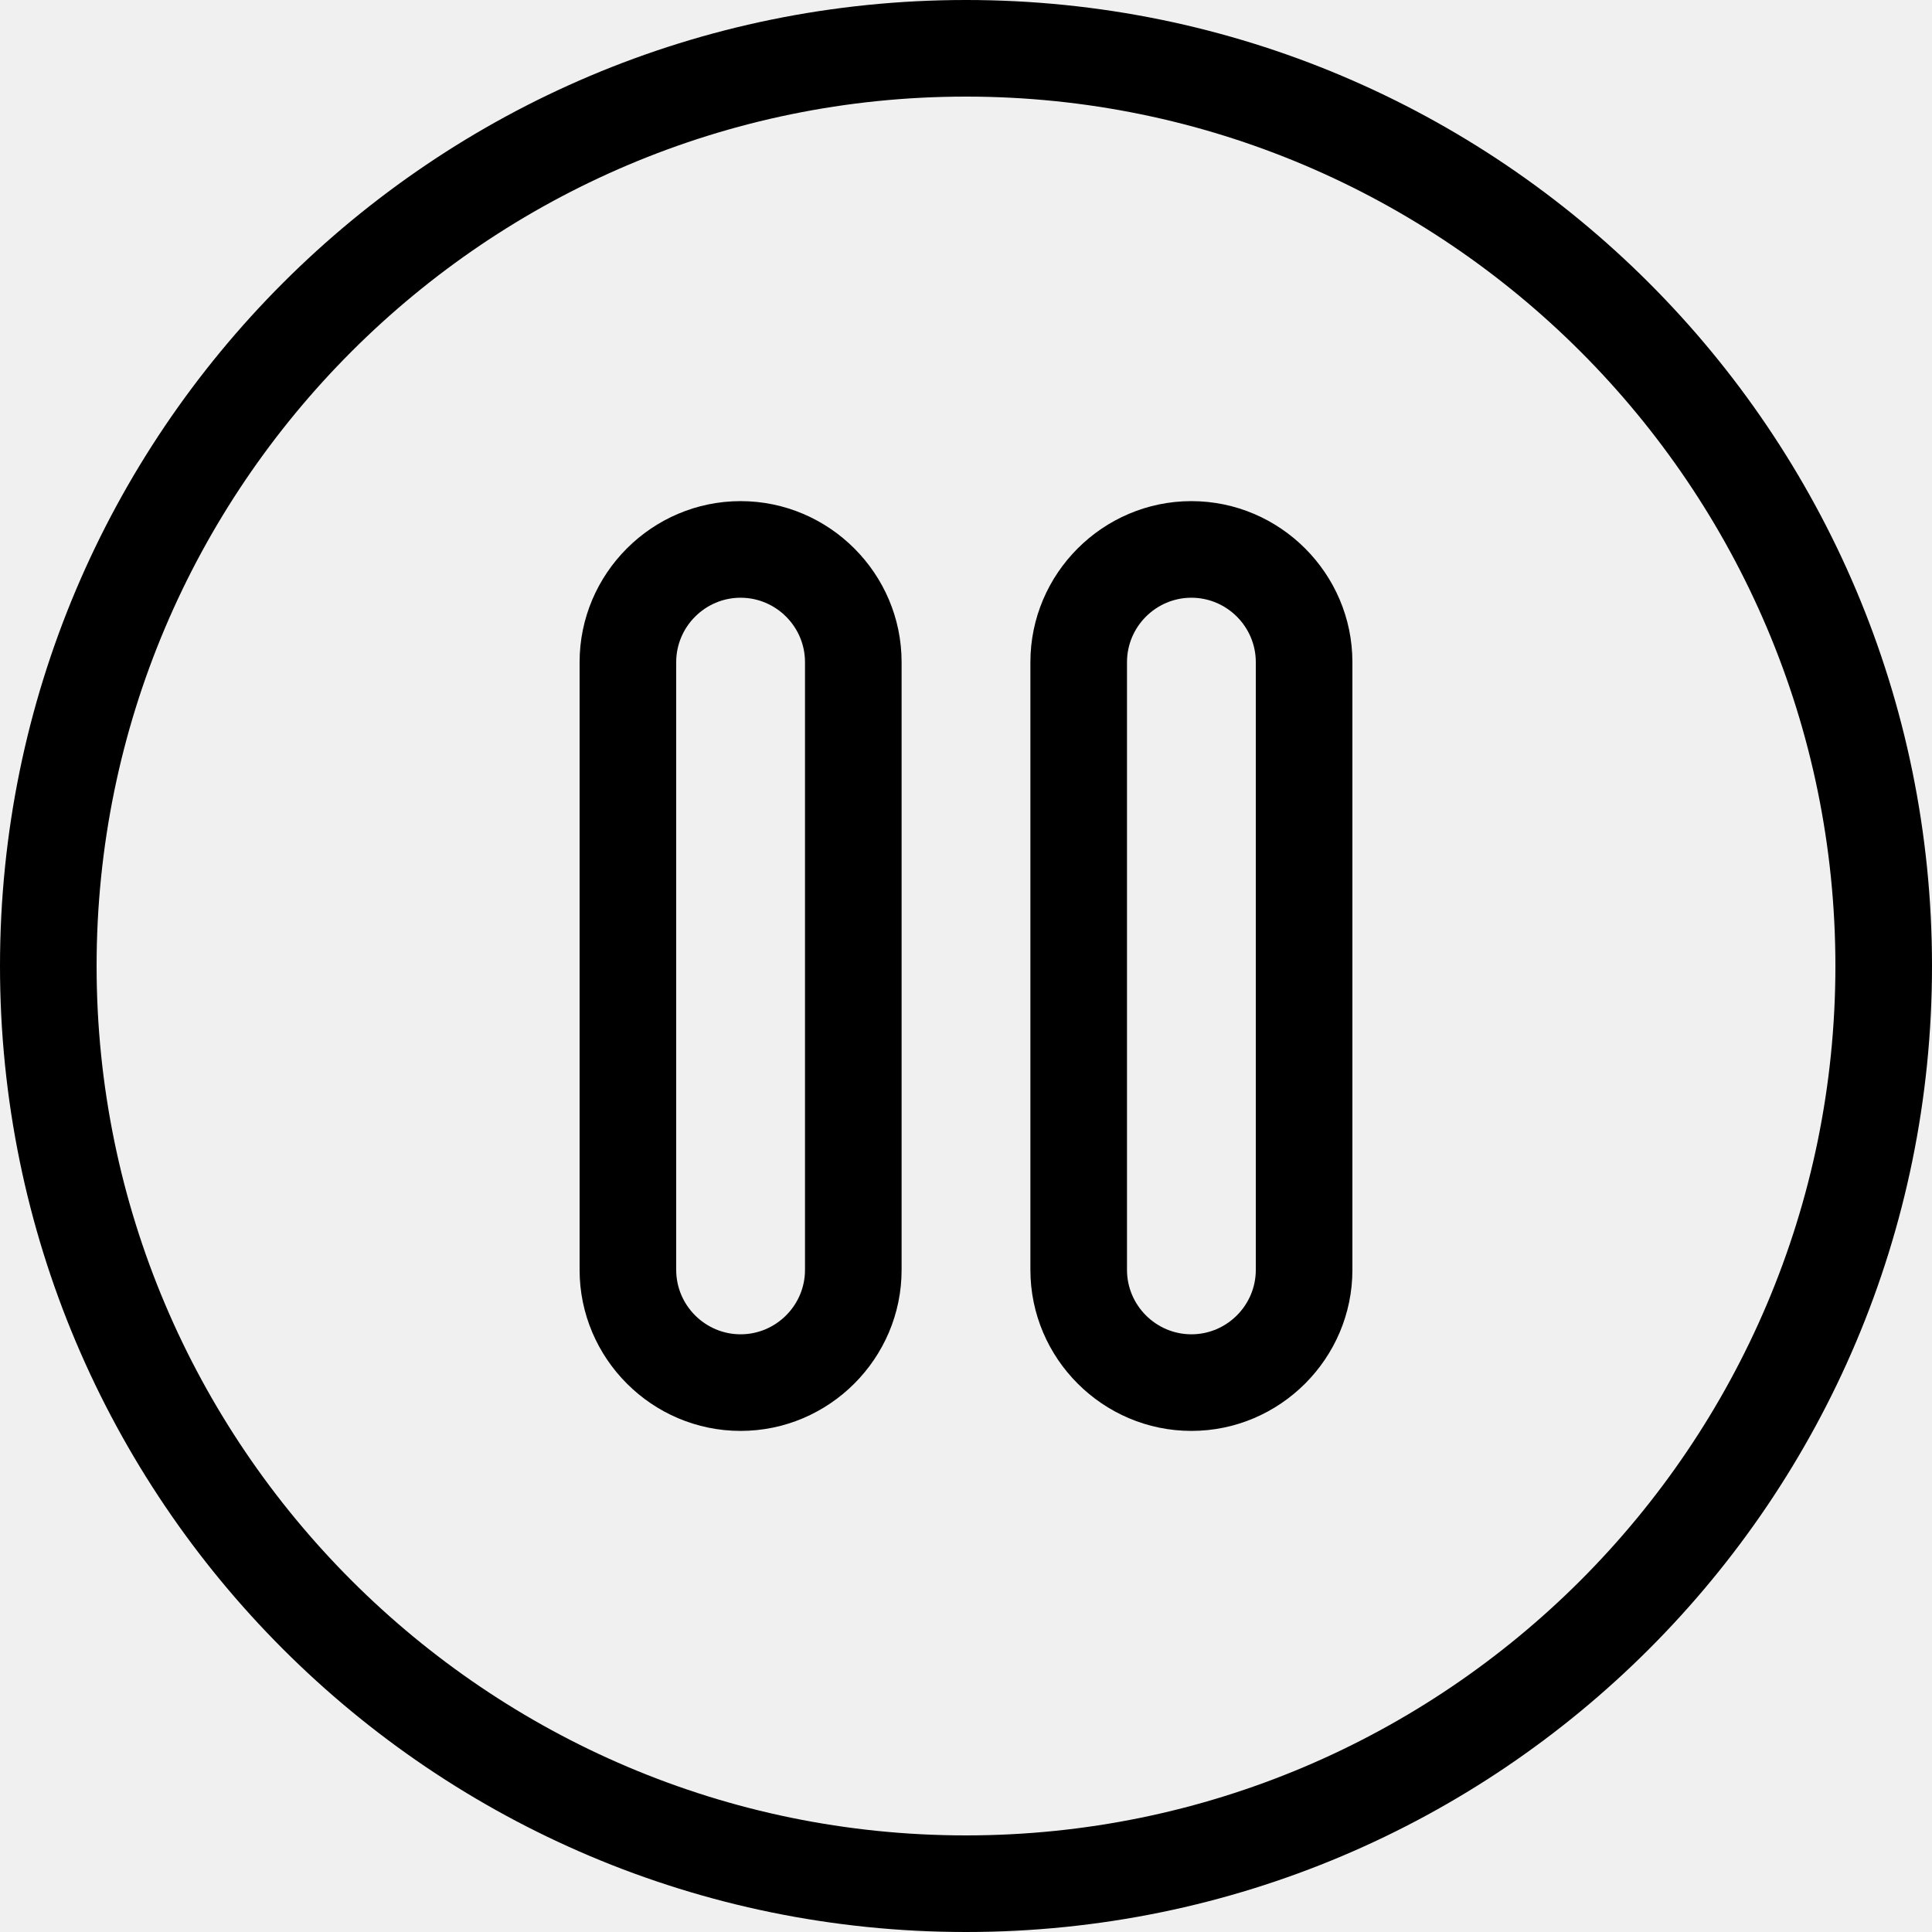
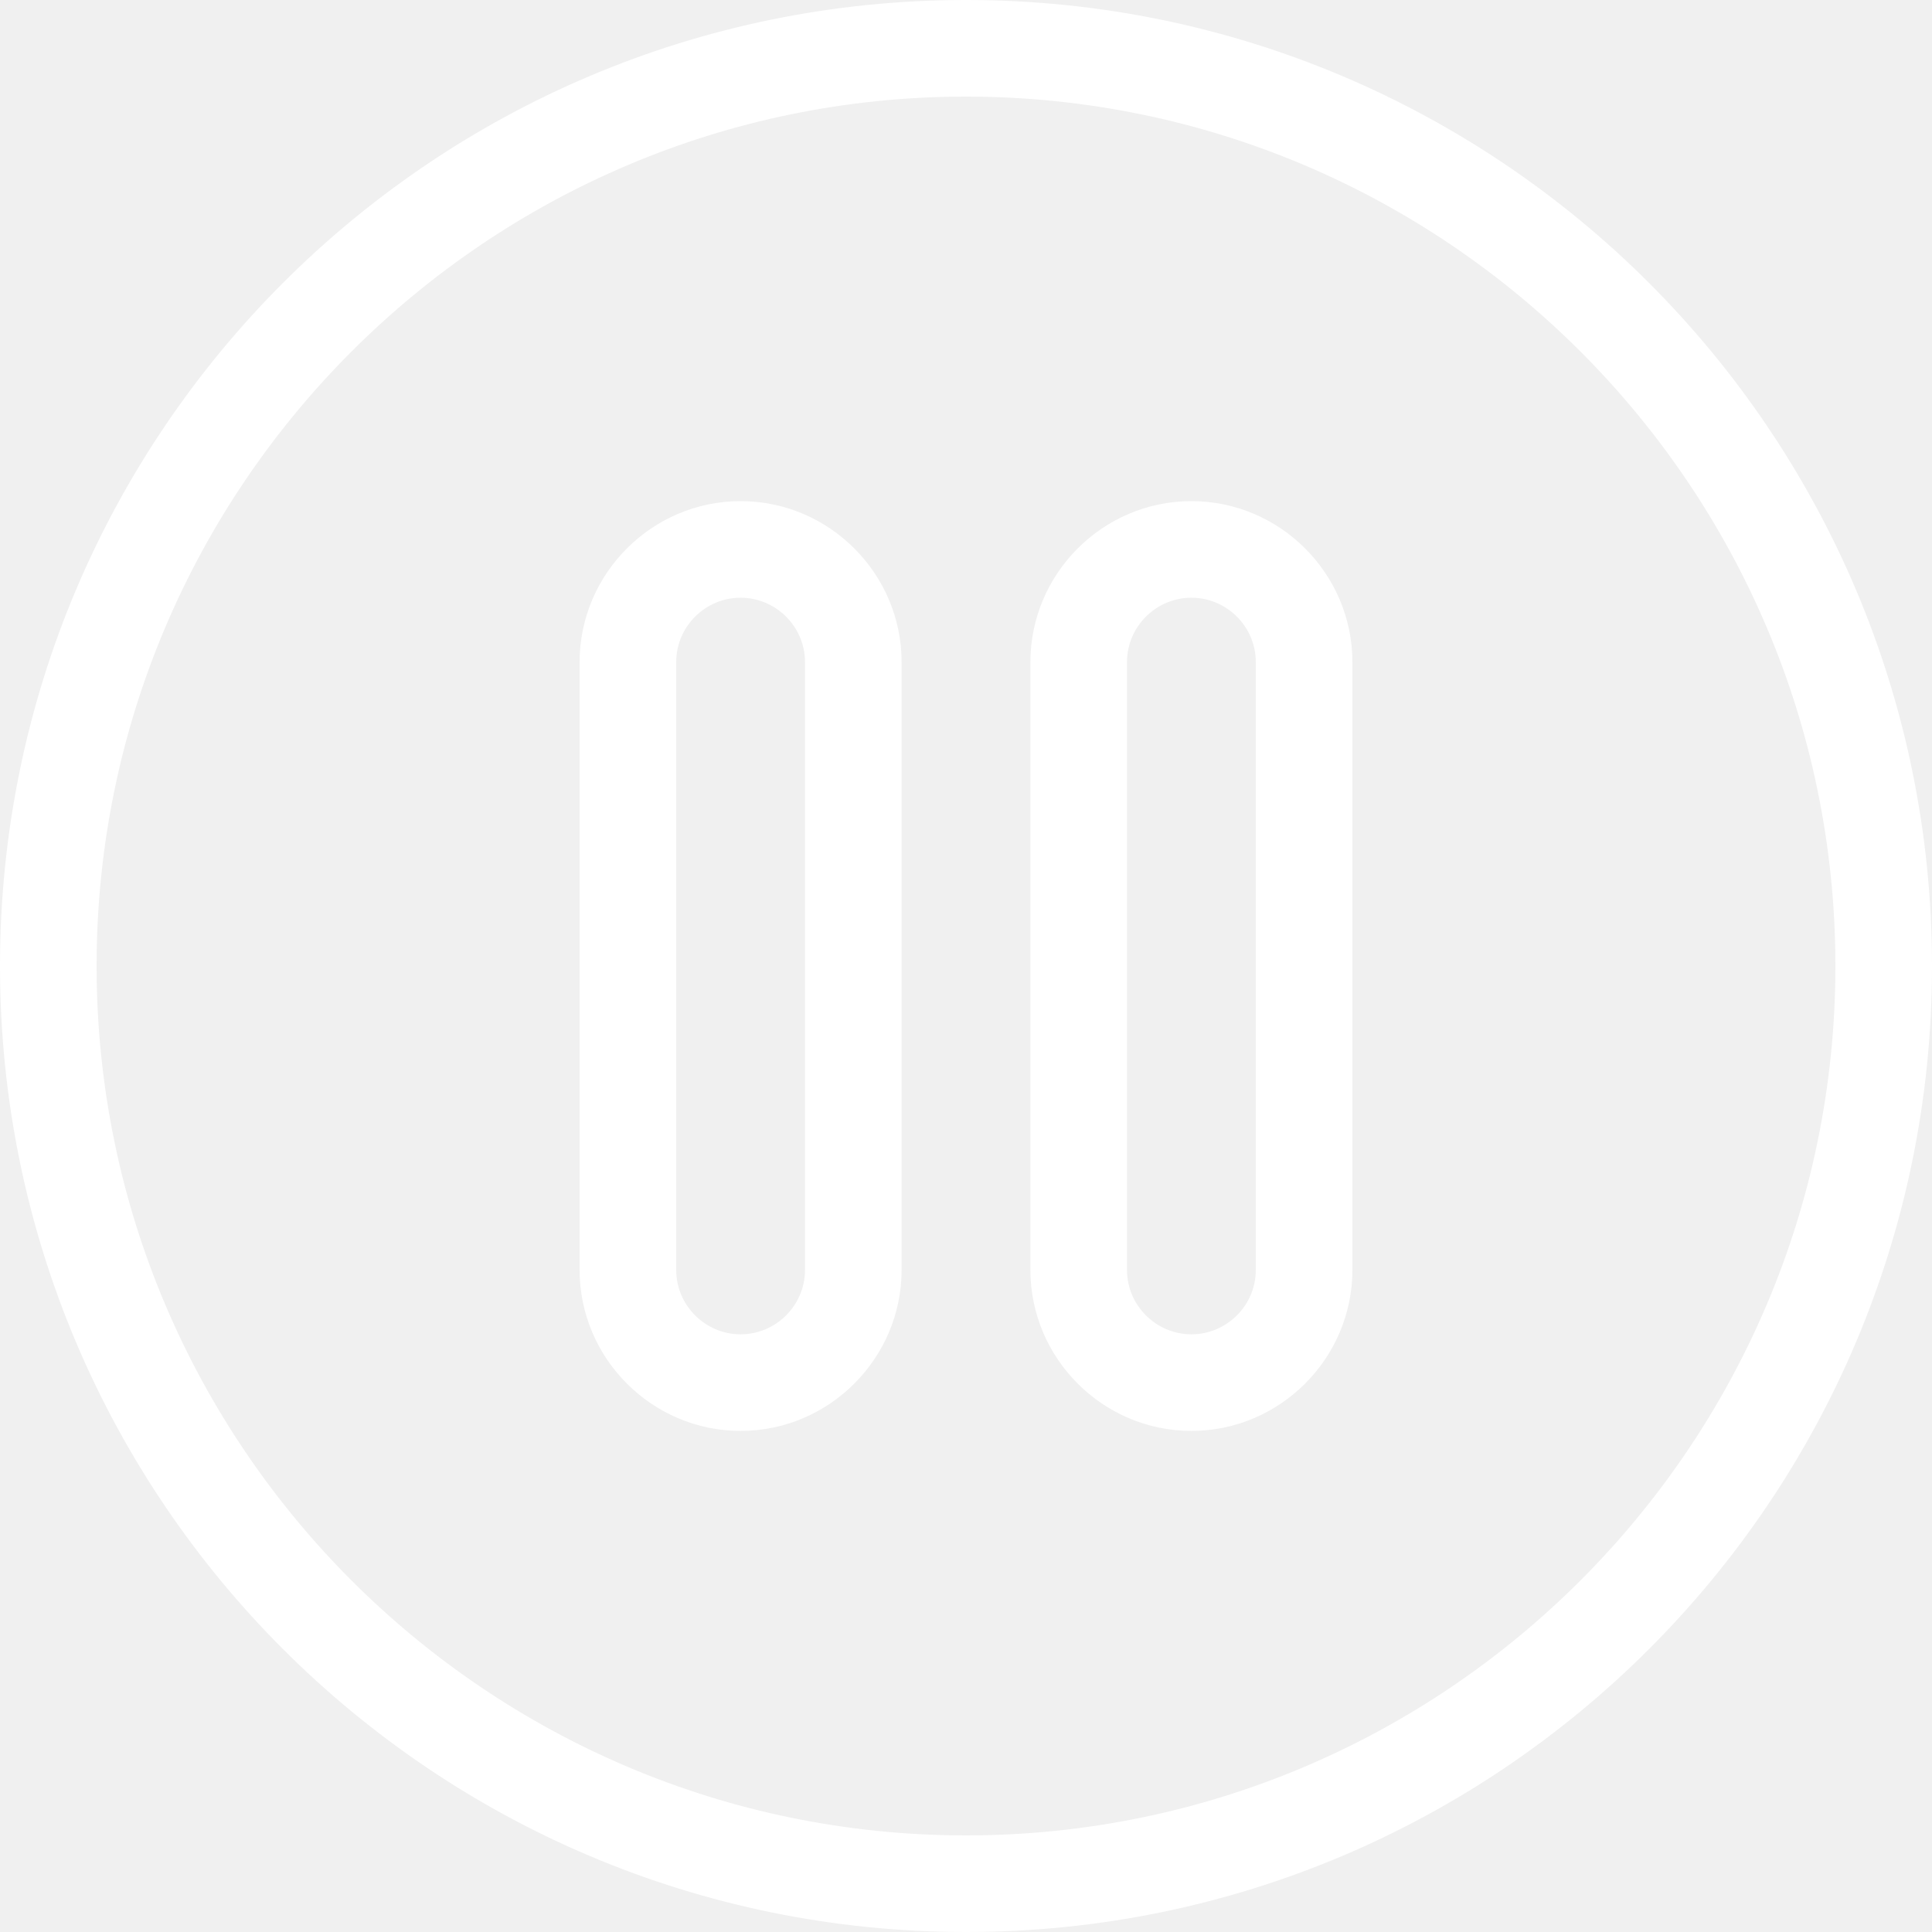
<svg xmlns="http://www.w3.org/2000/svg" version="1.1" id="Capa_1" x="0px" y="0px" viewBox="0 0 420 420" style="enable-background:new 0 0 420 420;" xml:space="preserve">
  <g>
-     <path d="M210,21c104.216,0,189,84.784,189,189s-84.784,189-189,189S21,314.216,21,210S105.784,21,210,21 M210,0   C94.031,0,0,94.024,0,210s94.031,210,210,210s210-94.024,210-210S325.969,0,210,0L210,0z" />
+     <path style="fill:white;" d="M210,21c104.216,0,189,84.784,189,189s-84.784,189-189,189S21,314.216,21,210S105.784,21,210,21 M210,0   C94.031,0,0,94.024,0,210s94.031,210,210,210s210-94.024,210-210S325.969,0,210,0L210,0z" />
    <g>
-       <path d="M259,108.941c-19.25,0-35,15.75-35,35v132.125c0,19.25,15.75,35,35,35s35-15.75,35-35V143.941    C294,124.691,278.25,108.941,259,108.941z M273,276.066c0,7.7-6.3,14-14,14s-14-6.3-14-14V143.941c0-7.7,6.3-14,14-14    s14,6.3,14,14V276.066z" />
-       <path d="M161,108.941c-19.25,0-35,15.75-35,35v132.125c0,19.25,15.75,35,35,35s35-15.75,35-35V143.941    C196,124.691,180.25,108.941,161,108.941z M175,276.066c0,7.7-6.3,14-14,14s-14-6.3-14-14V143.941c0-7.7,6.3-14,14-14    s14,6.3,14,14V276.066z" />
+       <path style="fill:white;" d="M259,108.941c-19.25,0-35,15.75-35,35v132.125c0,19.25,15.75,35,35,35s35-15.75,35-35V143.941    C294,124.691,278.25,108.941,259,108.941z M273,276.066c0,7.7-6.3,14-14,14s-14-6.3-14-14V143.941c0-7.7,6.3-14,14-14    s14,6.3,14,14V276.066z" />
+       <path style="fill:white;" d="M161,108.941c-19.25,0-35,15.75-35,35v132.125c0,19.25,15.75,35,35,35s35-15.75,35-35V143.941    C196,124.691,180.25,108.941,161,108.941z M175,276.066c0,7.7-6.3,14-14,14s-14-6.3-14-14V143.941c0-7.7,6.3-14,14-14    s14,6.3,14,14V276.066z" />
    </g>
  </g>
  <g>
</g>
  <g>
</g>
  <g>
</g>
  <g>
</g>
  <g>
</g>
  <g>
</g>
  <g>
</g>
  <g>
</g>
  <g>
</g>
  <g>
</g>
  <g>
</g>
  <g>
</g>
  <g>
</g>
  <g>
</g>
  <g>
</g>
</svg>
